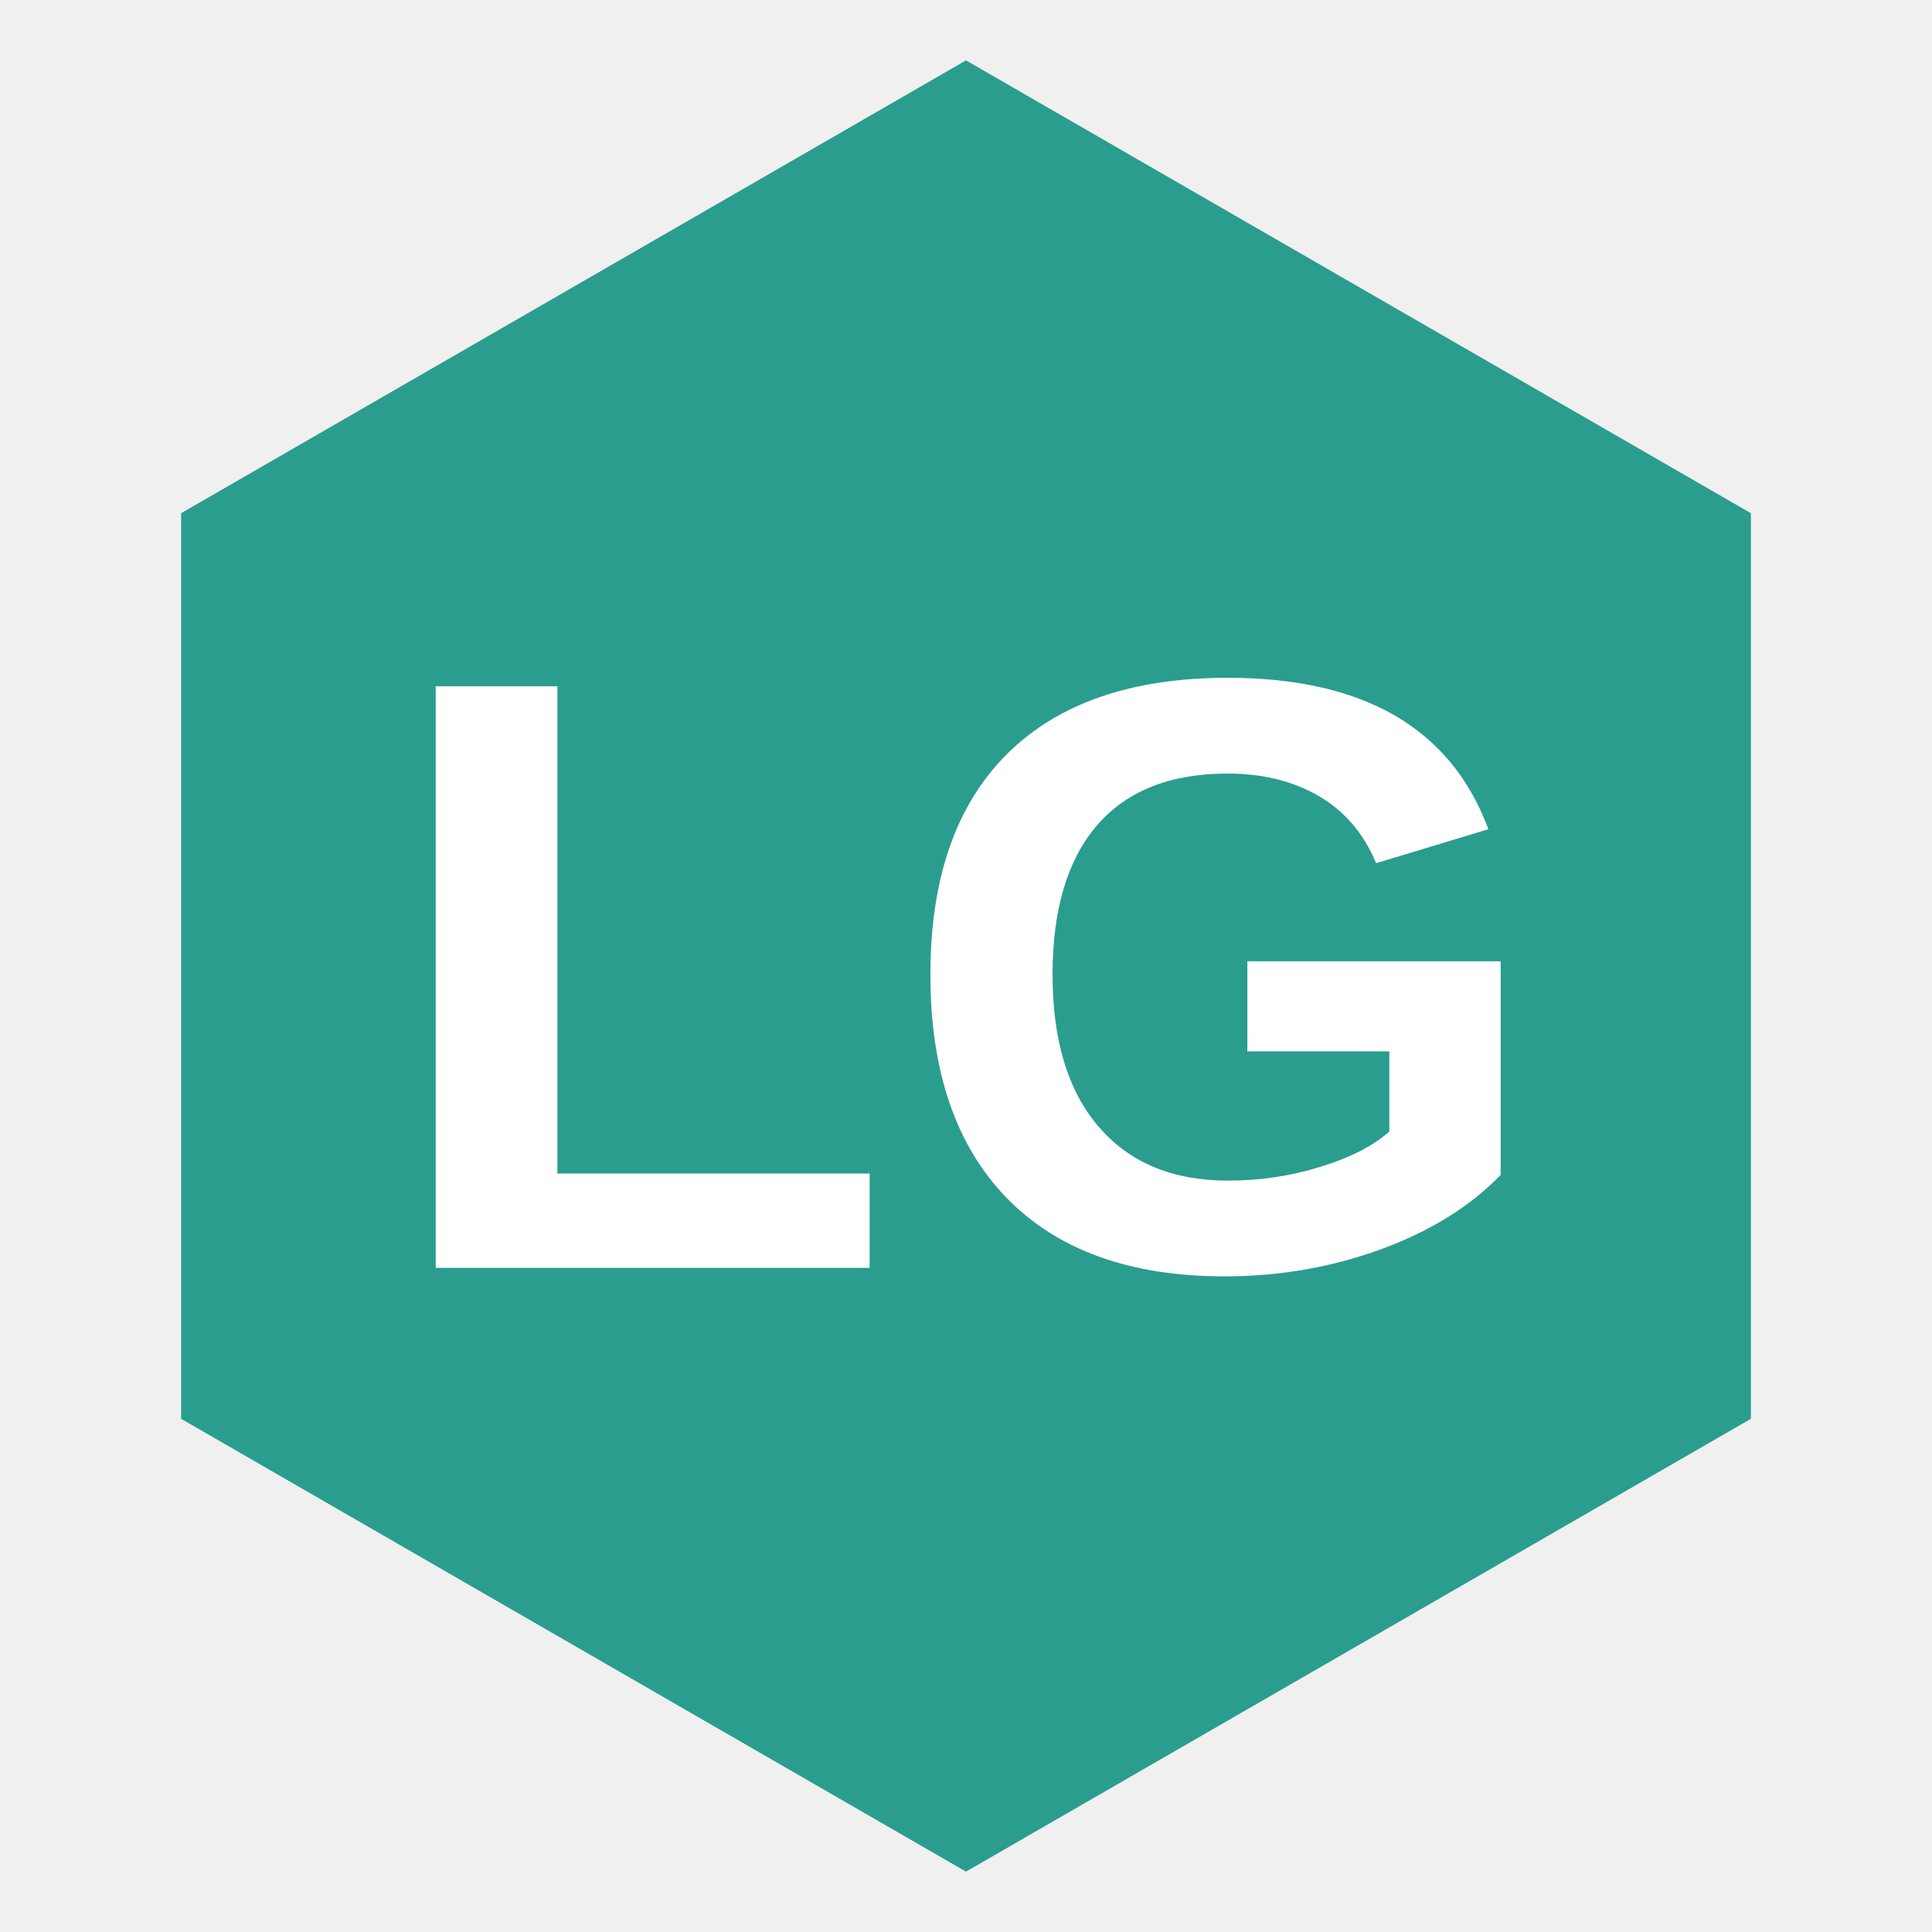
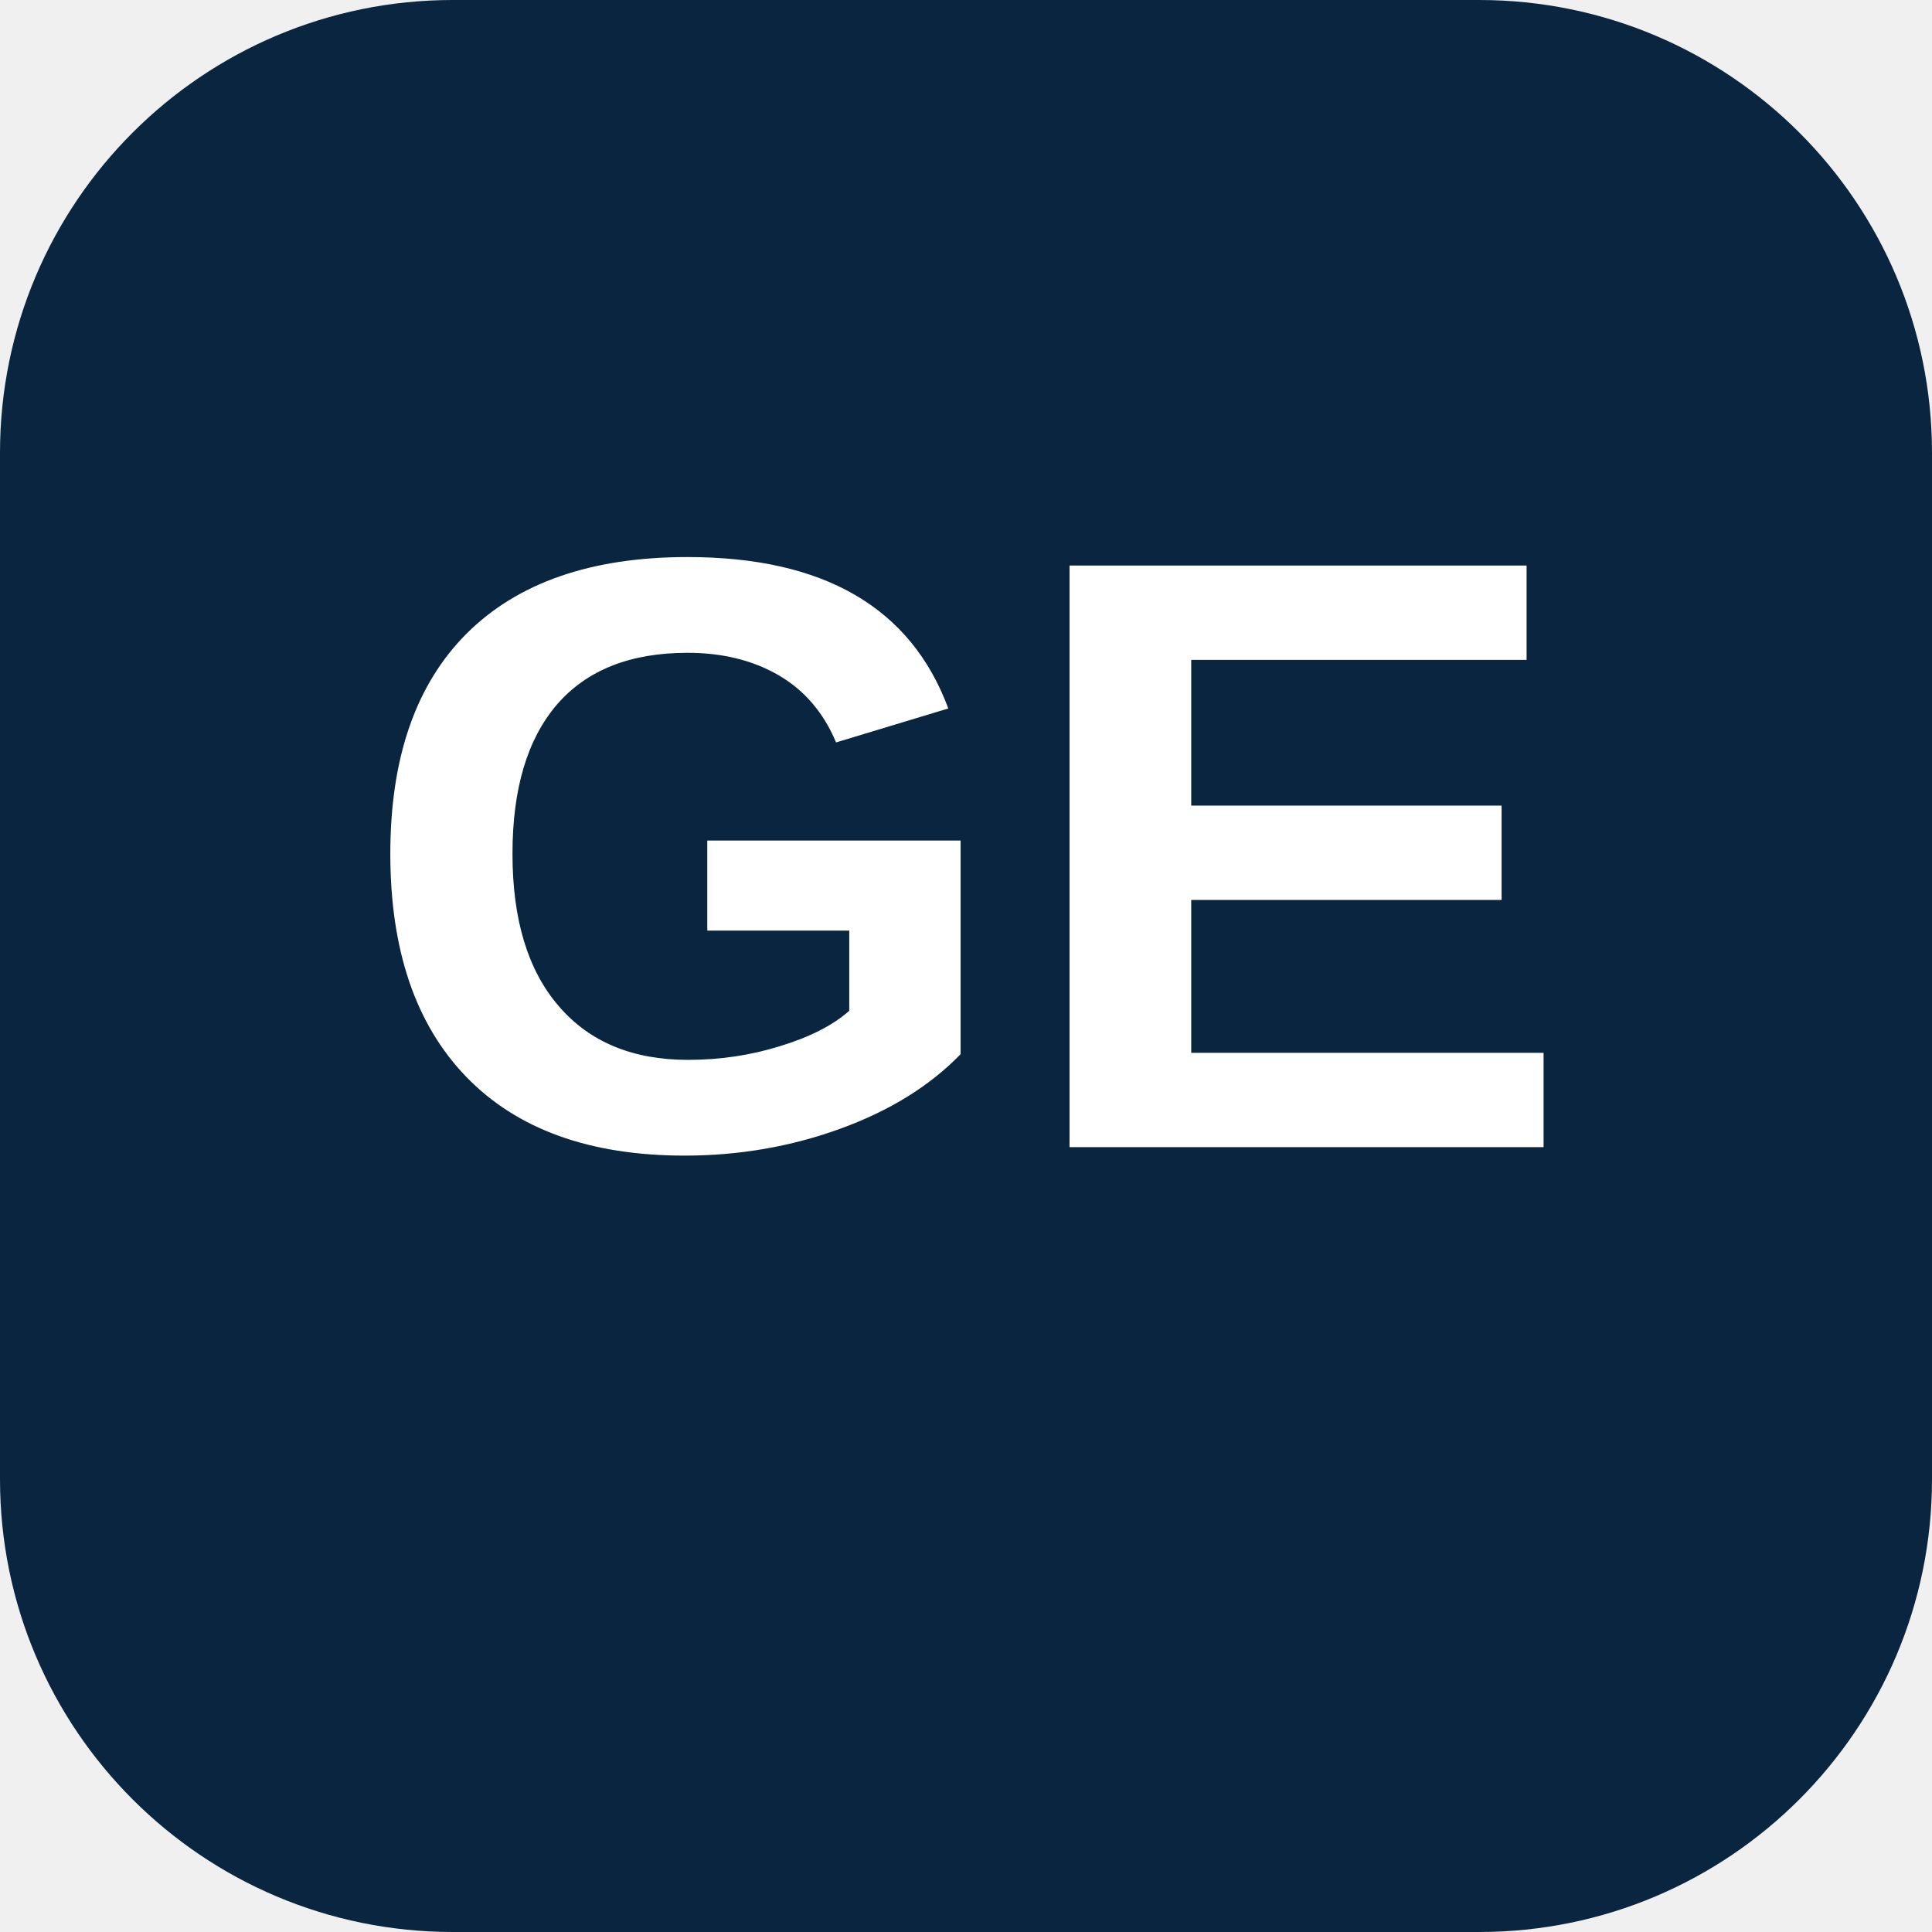
<svg xmlns="http://www.w3.org/2000/svg" viewBox="0 0 64 64" width="64" height="64">
-   <polygon points="32,2 58,17 58,47 32,62 6,47 6,17" fill="#2A9D8F" />
-   <text x="32" y="42" text-anchor="middle" font-family="Arial,sans-serif" font-size="28" font-weight="700" fill="white">LG</text>
+   <rect width="64" height="64" rx="15" fill="#0A2540" />
+   <text x="32" y="38" font-family="Arial,Helvetica,sans-serif" font-size="28" font-weight="900" text-anchor="middle" fill="#FFFFFF">GE</text>
</svg>
